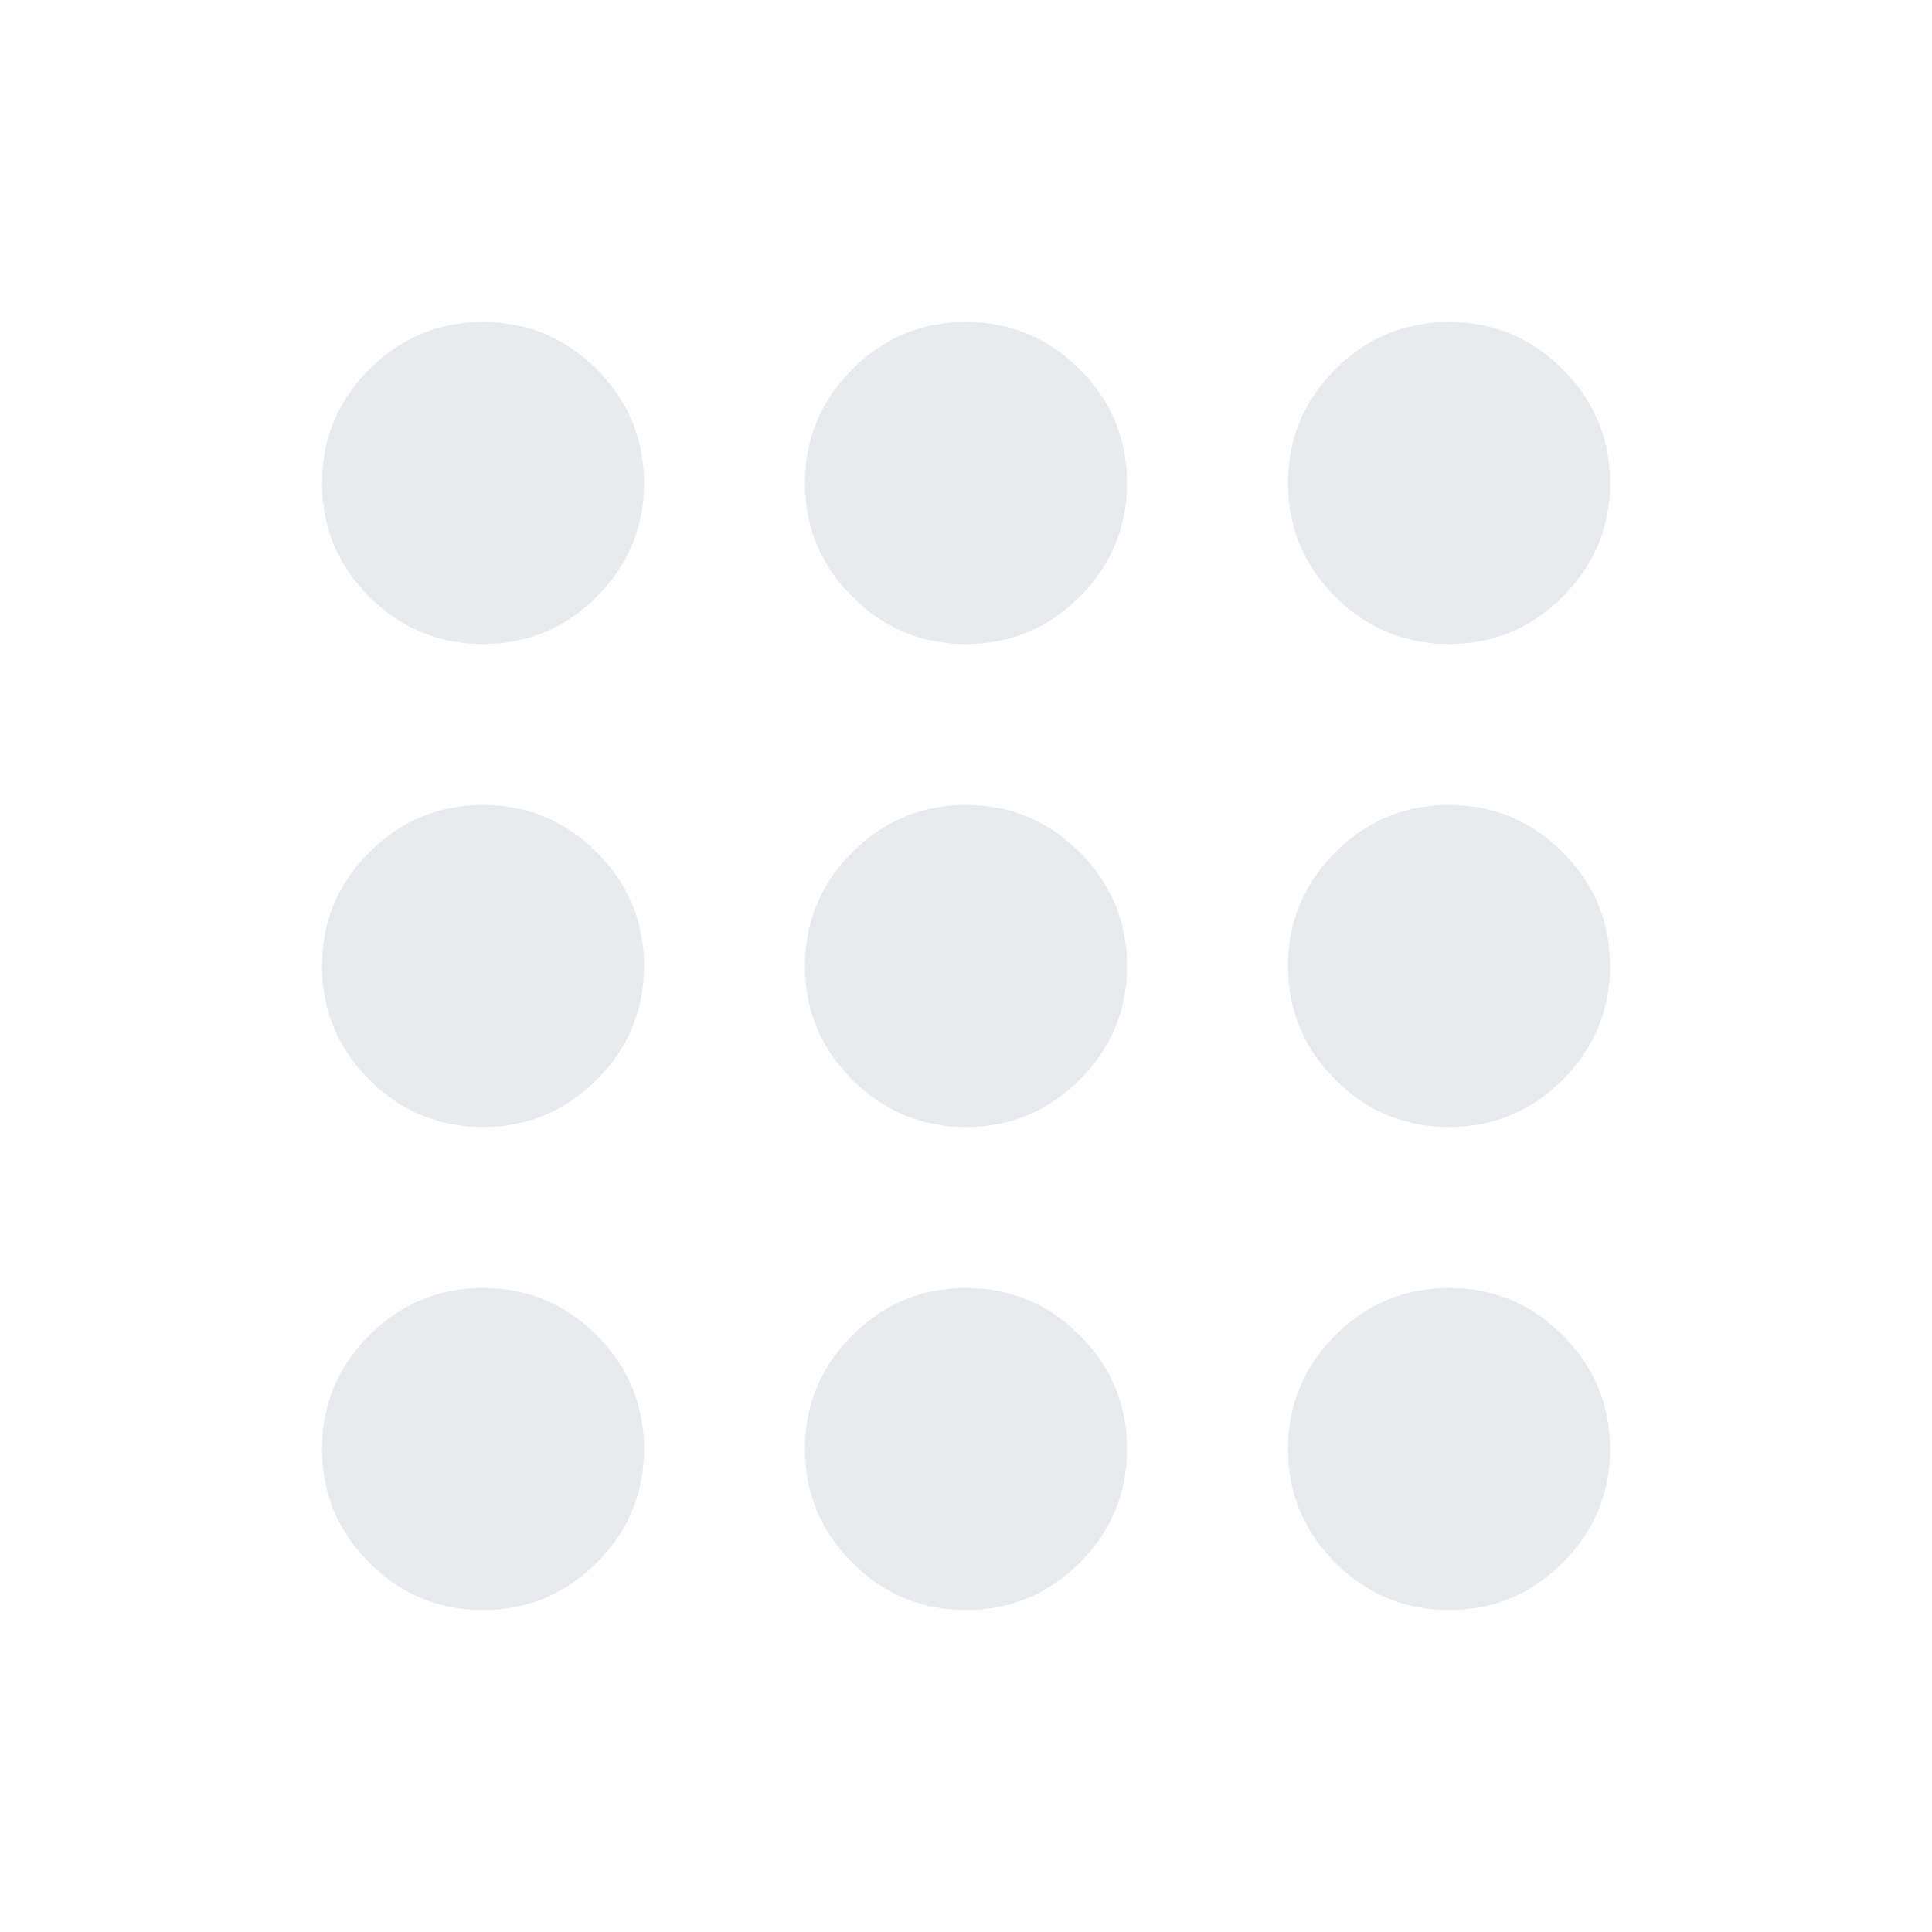
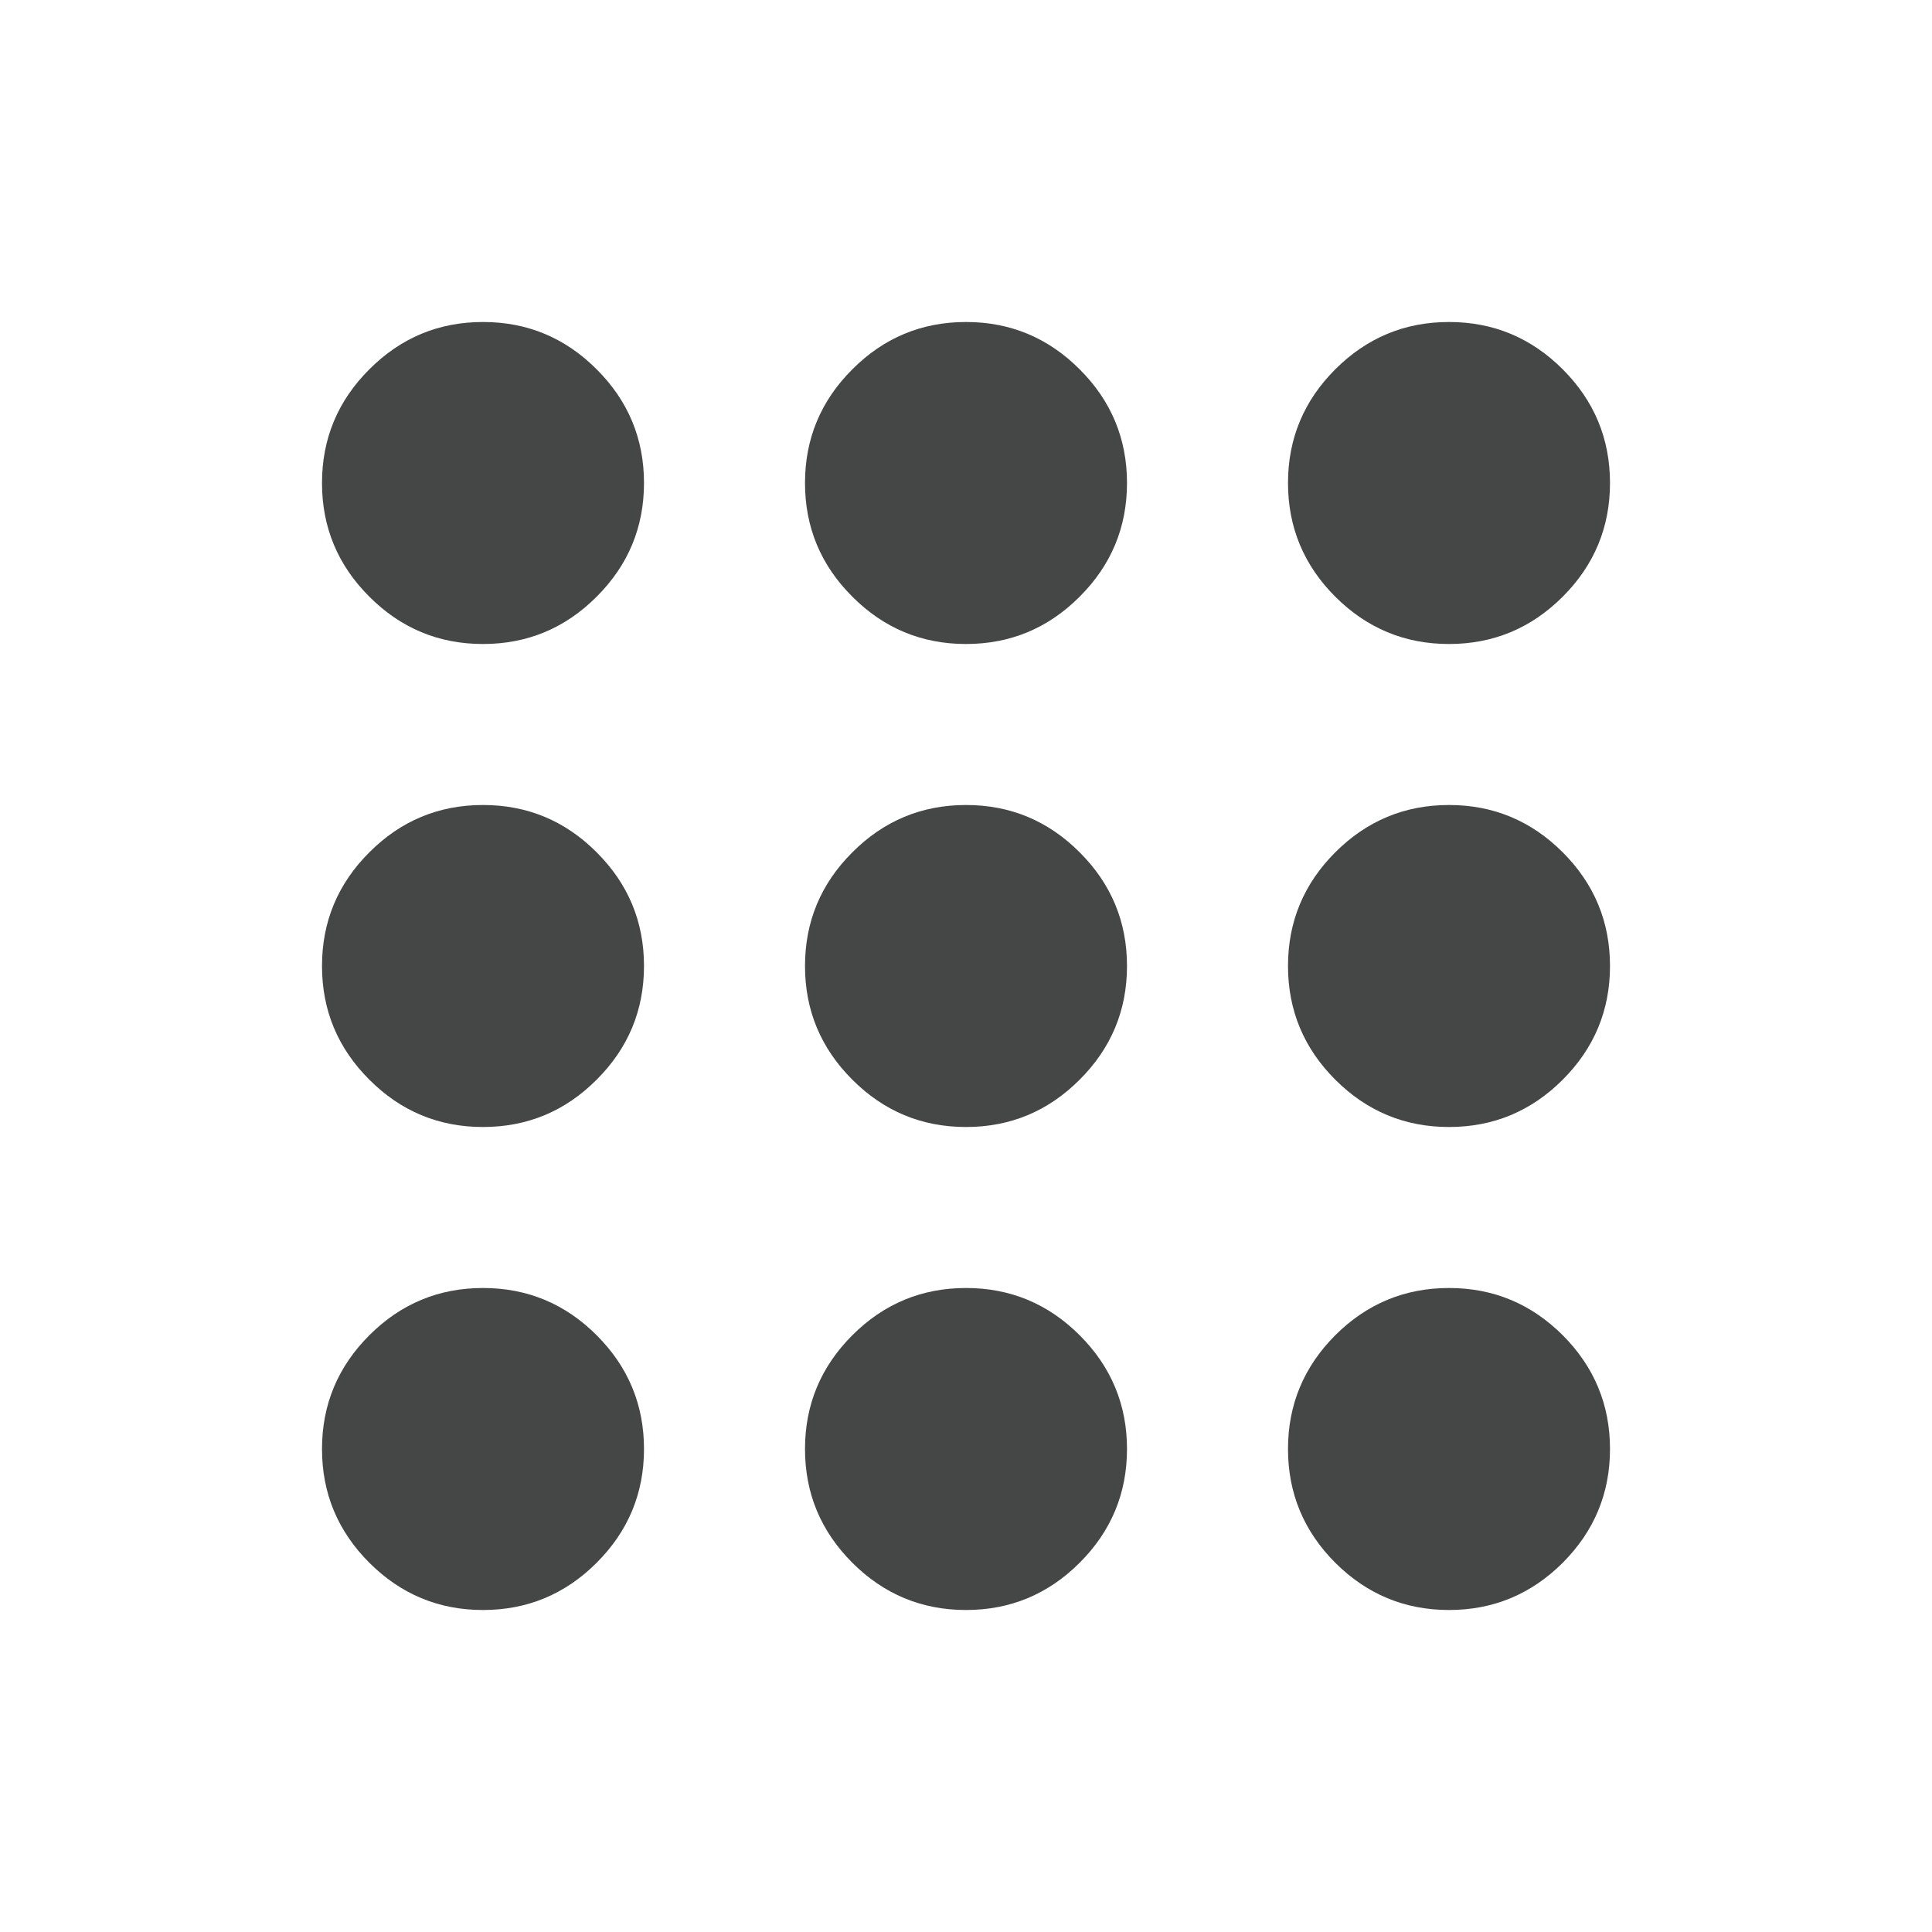
- <svg xmlns="http://www.w3.org/2000/svg" height="24px" viewBox="0 -960 960 960" width="24px" fill="#e8eaed">
-   <path d="M240-160q-33 0-56.5-23.5T160-240q0-33 23.5-56.5T240-320q33 0 56.5 23.5T320-240q0 33-23.5 56.5T240-160Zm240 0q-33 0-56.5-23.5T400-240q0-33 23.5-56.5T480-320q33 0 56.5 23.5T560-240q0 33-23.5 56.5T480-160Zm240 0q-33 0-56.5-23.5T640-240q0-33 23.5-56.5T720-320q33 0 56.5 23.5T800-240q0 33-23.5 56.5T720-160ZM240-400q-33 0-56.5-23.5T160-480q0-33 23.5-56.5T240-560q33 0 56.5 23.5T320-480q0 33-23.5 56.5T240-400Zm240 0q-33 0-56.5-23.5T400-480q0-33 23.5-56.5T480-560q33 0 56.5 23.5T560-480q0 33-23.5 56.5T480-400Zm240 0q-33 0-56.5-23.5T640-480q0-33 23.5-56.5T720-560q33 0 56.5 23.5T800-480q0 33-23.5 56.5T720-400ZM240-640q-33 0-56.5-23.5T160-720q0-33 23.5-56.5T240-800q33 0 56.5 23.5T320-720q0 33-23.5 56.5T240-640Zm240 0q-33 0-56.5-23.5T400-720q0-33 23.5-56.5T480-800q33 0 56.5 23.5T560-720q0 33-23.5 56.5T480-640Zm240 0q-33 0-56.5-23.5T640-720q0-33 23.5-56.5T720-800q33 0 56.5 23.5T800-720q0 33-23.5 56.5T720-640Z" />
+ <svg xmlns="http://www.w3.org/2000/svg" width="24" height="24" viewBox="0 0 24 24" fill="none">
+   <path d="M6 20C5.45 20 4.979 19.804 4.588 19.413C4.196 19.021 4 18.55 4 18C4 17.45 4.196 16.979 4.588 16.587C4.979 16.196 5.45 16 6 16C6.55 16 7.021 16.196 7.412 16.587C7.804 16.979 8 17.45 8 18C8 18.55 7.804 19.021 7.412 19.413C7.021 19.804 6.55 20 6 20ZM12 20C11.45 20 10.979 19.804 10.588 19.413C10.196 19.021 10 18.55 10 18C10 17.45 10.196 16.979 10.588 16.587C10.979 16.196 11.45 16 12 16C12.55 16 13.021 16.196 13.412 16.587C13.804 16.979 14 17.45 14 18C14 18.55 13.804 19.021 13.412 19.413C13.021 19.804 12.55 20 12 20ZM18 20C17.45 20 16.979 19.804 16.587 19.413C16.196 19.021 16 18.55 16 18C16 17.45 16.196 16.979 16.587 16.587C16.979 16.196 17.45 16 18 16C18.55 16 19.021 16.196 19.413 16.587C19.804 16.979 20 17.45 20 18C20 18.55 19.804 19.021 19.413 19.413C19.021 19.804 18.55 20 18 20ZM6 14C5.45 14 4.979 13.804 4.588 13.412C4.196 13.021 4 12.55 4 12C4 11.45 4.196 10.979 4.588 10.588C4.979 10.196 5.45 10 6 10C6.55 10 7.021 10.196 7.412 10.588C7.804 10.979 8 11.45 8 12C8 12.55 7.804 13.021 7.412 13.412C7.021 13.804 6.55 14 6 14ZM12 14C11.45 14 10.979 13.804 10.588 13.412C10.196 13.021 10 12.55 10 12C10 11.45 10.196 10.979 10.588 10.588C10.979 10.196 11.45 10 12 10C12.55 10 13.021 10.196 13.412 10.588C13.804 10.979 14 11.45 14 12C14 12.55 13.804 13.021 13.412 13.412C13.021 13.804 12.55 14 12 14ZM18 14C17.45 14 16.979 13.804 16.587 13.412C16.196 13.021 16 12.55 16 12C16 11.45 16.196 10.979 16.587 10.588C16.979 10.196 17.45 10 18 10C18.55 10 19.021 10.196 19.413 10.588C19.804 10.979 20 11.45 20 12C20 12.55 19.804 13.021 19.413 13.412C19.021 13.804 18.55 14 18 14ZM6 8C5.45 8 4.979 7.804 4.588 7.412C4.196 7.021 4 6.55 4 6C4 5.45 4.196 4.979 4.588 4.588C4.979 4.196 5.45 4 6 4C6.55 4 7.021 4.196 7.412 4.588C7.804 4.979 8 5.45 8 6C8 6.55 7.804 7.021 7.412 7.412C7.021 7.804 6.55 8 6 8ZM12 8C11.45 8 10.979 7.804 10.588 7.412C10.196 7.021 10 6.55 10 6C10 5.45 10.196 4.979 10.588 4.588C10.979 4.196 11.45 4 12 4C12.55 4 13.021 4.196 13.412 4.588C13.804 4.979 14 5.45 14 6C14 6.55 13.804 7.021 13.412 7.412C13.021 7.804 12.55 8 12 8ZM18 8C17.45 8 16.979 7.804 16.587 7.412C16.196 7.021 16 6.55 16 6C16 5.45 16.196 4.979 16.587 4.588C16.979 4.196 17.45 4 18 4C18.55 4 19.021 4.196 19.413 4.588C19.804 4.979 20 5.45 20 6C20 6.55 19.804 7.021 19.413 7.412C19.021 7.804 18.55 8 18 8Z" fill="#444746" />
</svg>
